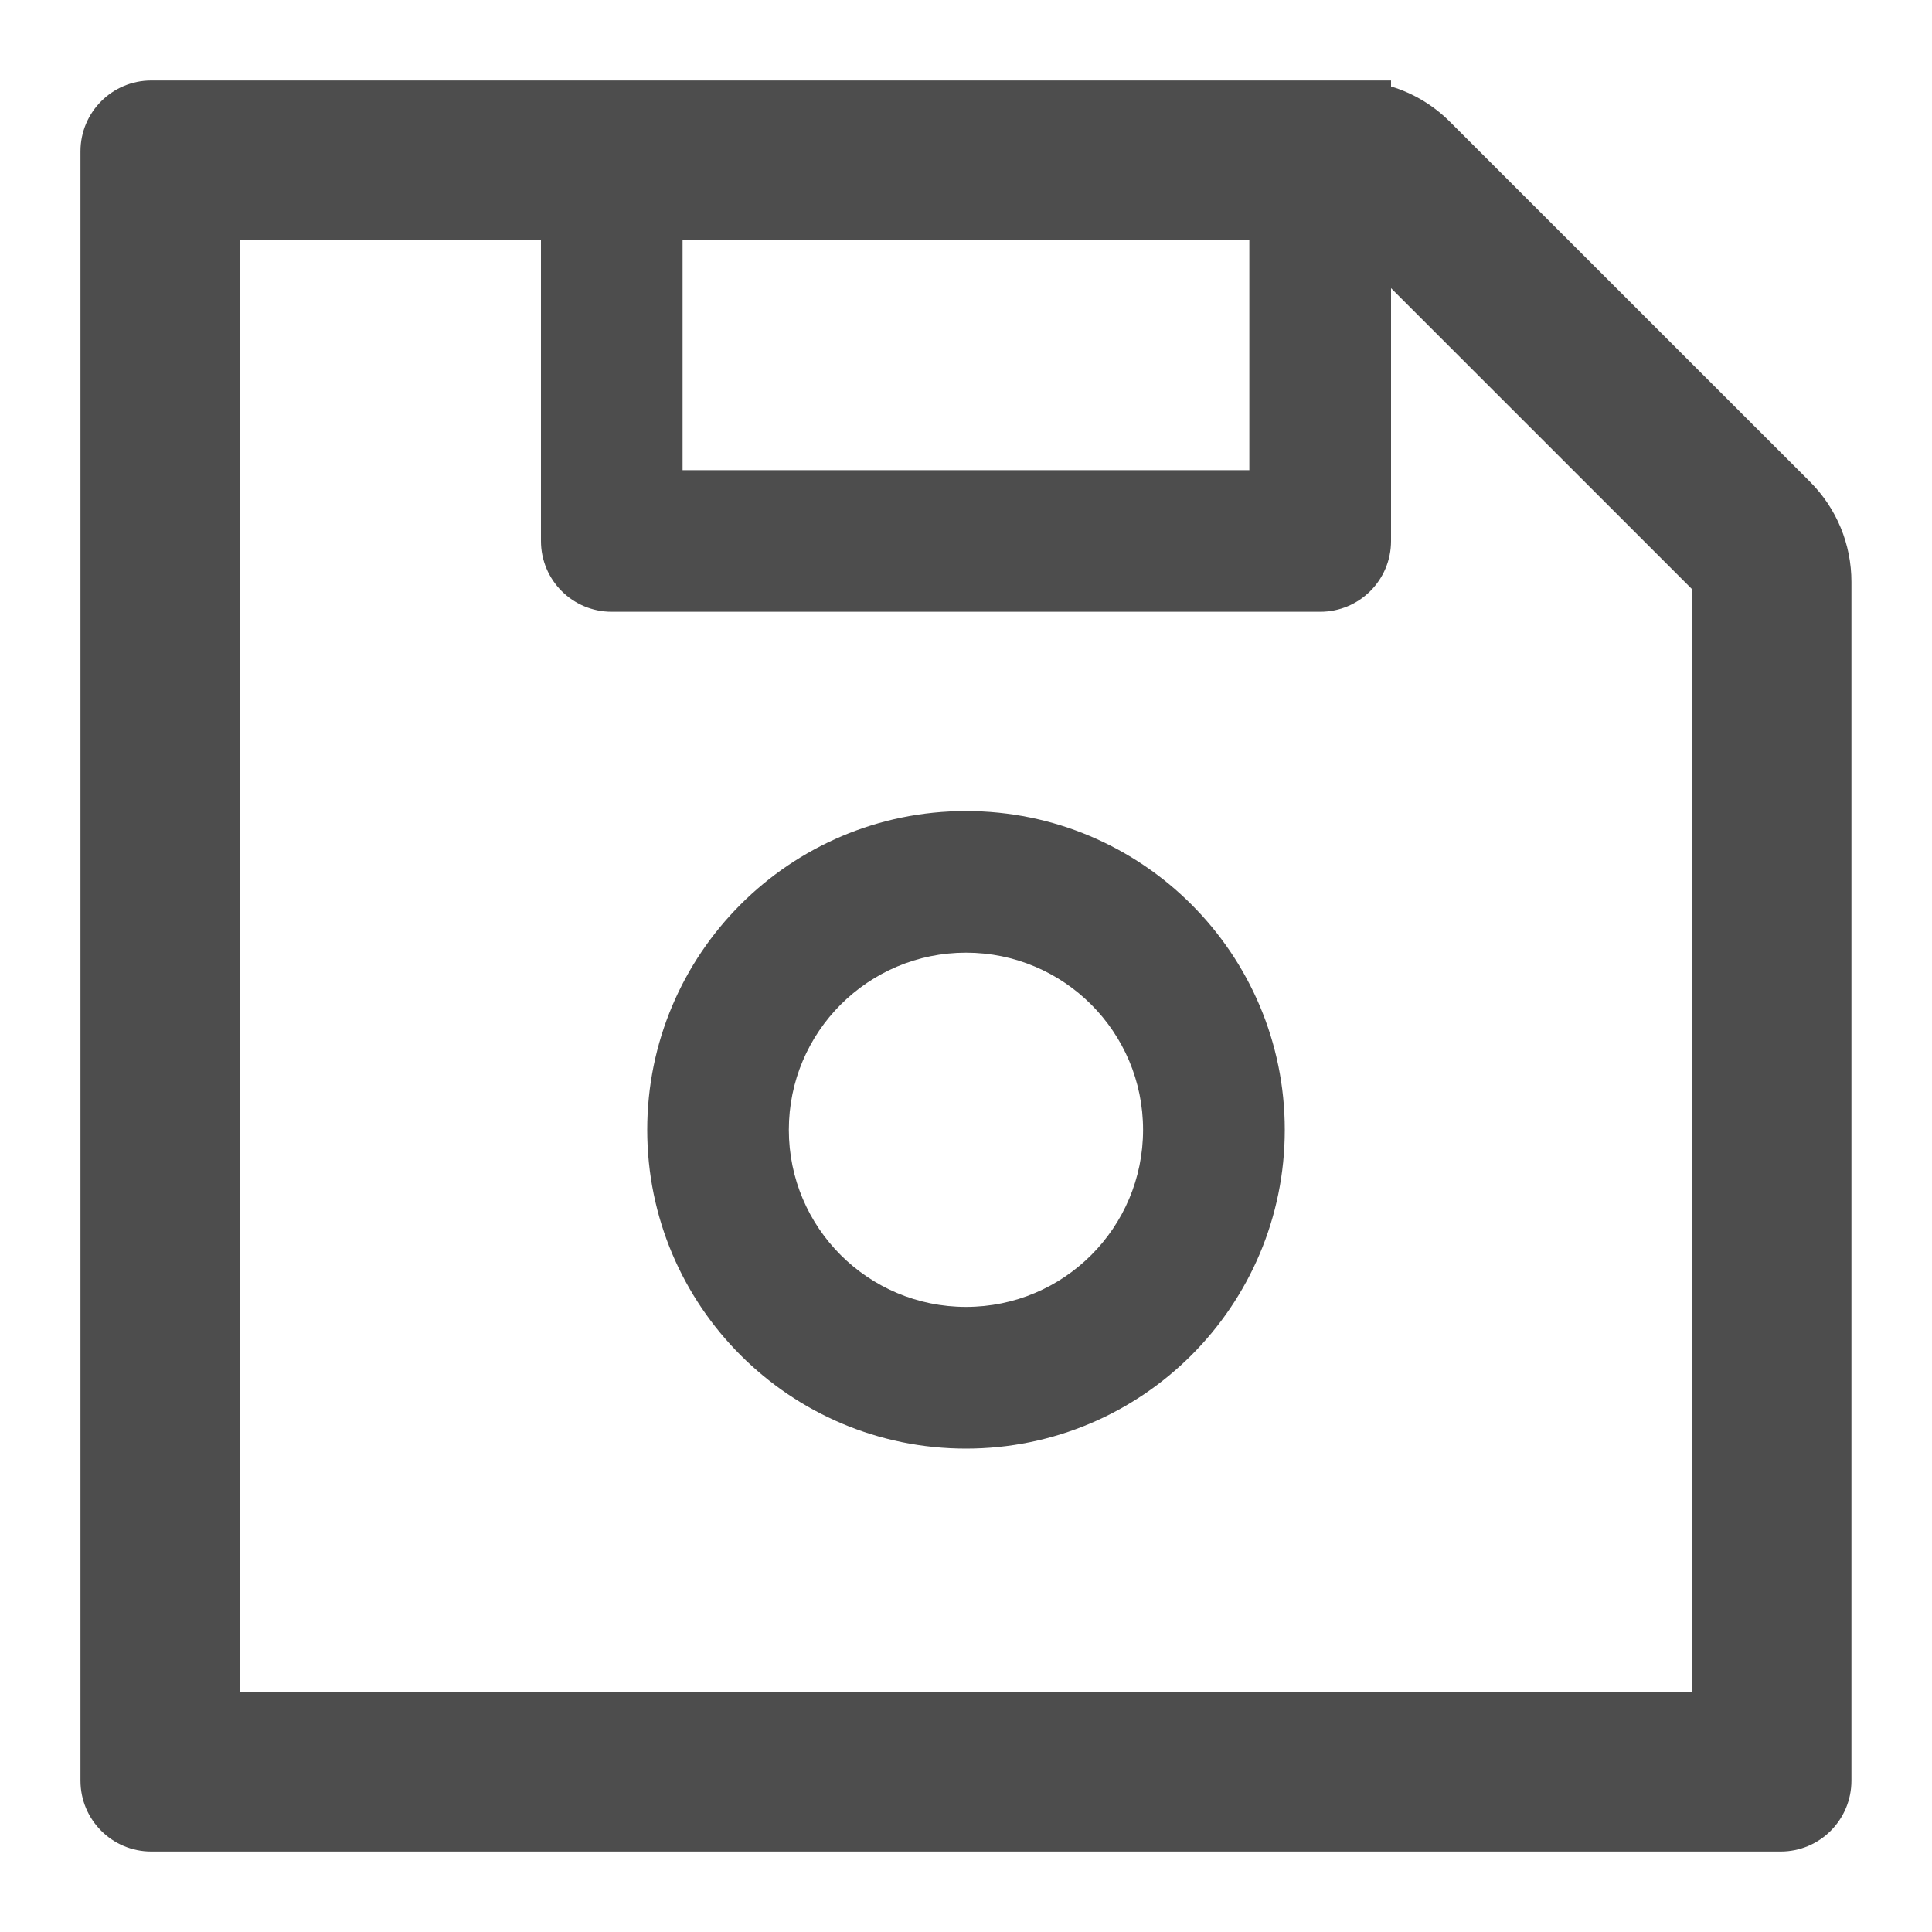
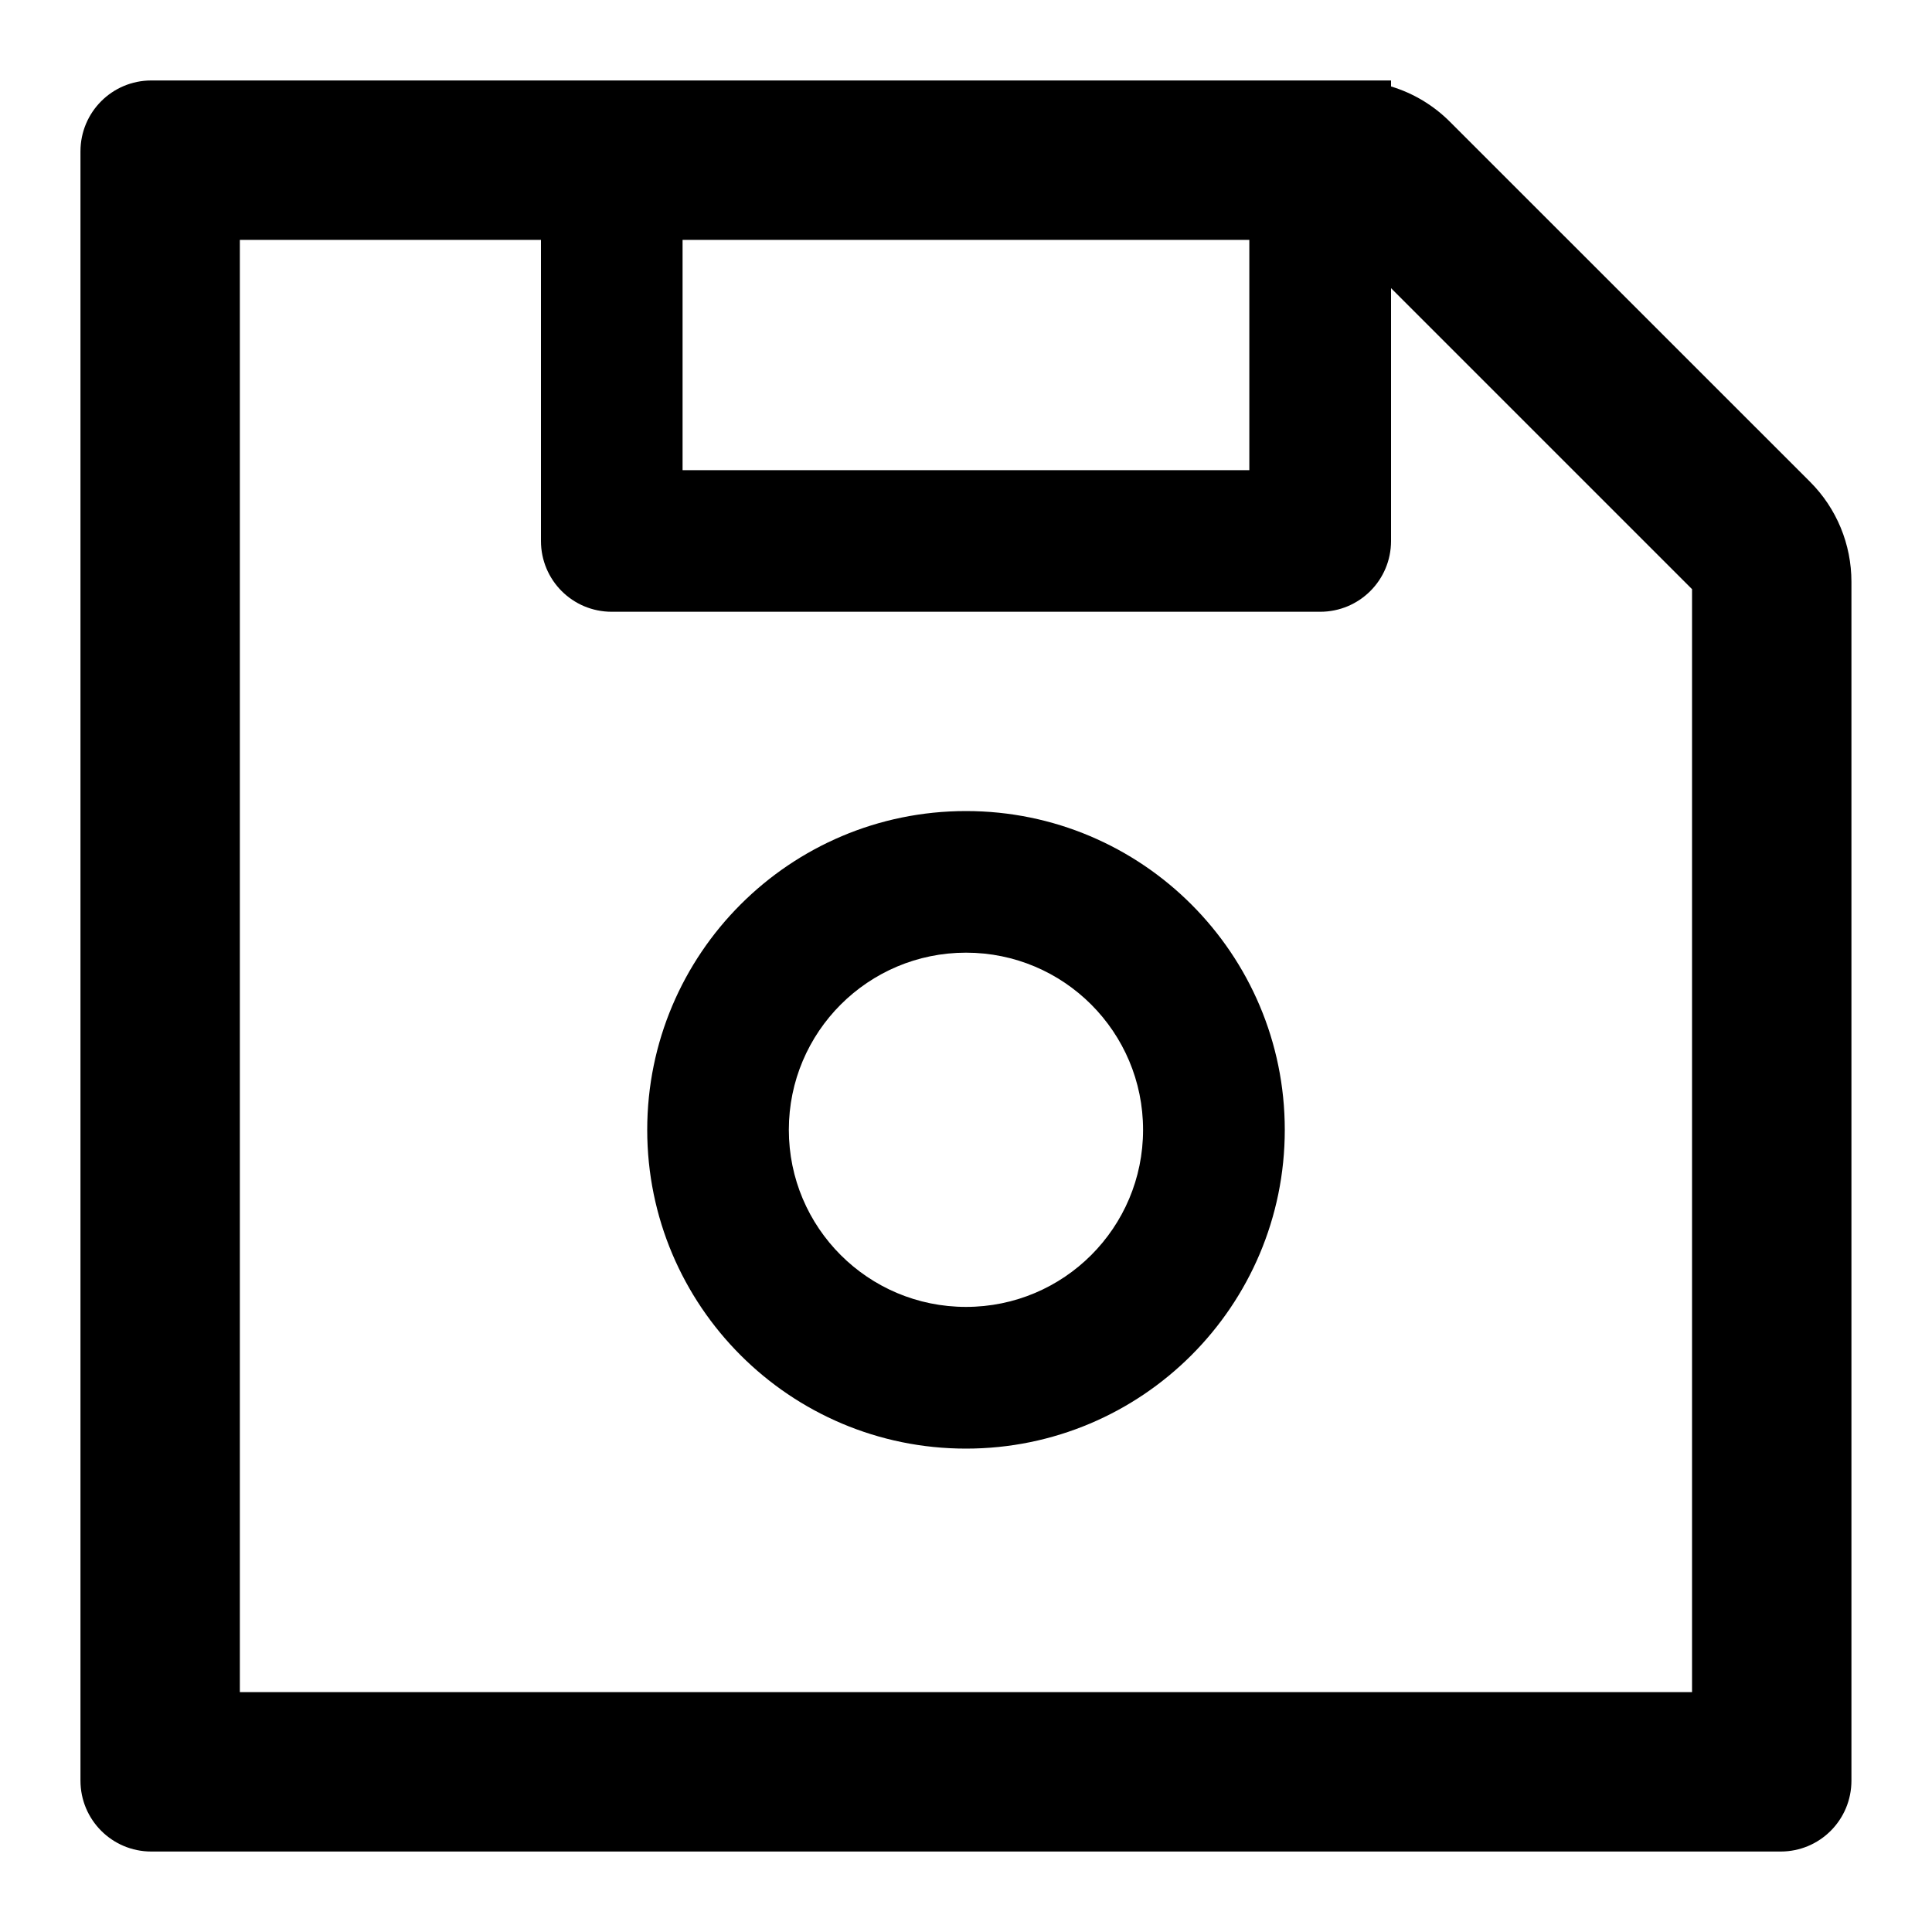
<svg xmlns="http://www.w3.org/2000/svg" width="20" height="20" viewBox="0 0 20 20" fill="currentColor">
-   <path d="M18.738 4.988L15.011 1.262C14.84 1.09 14.629 0.964 14.4 0.895V0.833H1.566C1.161 0.833 0.833 1.161 0.833 1.567V18.433C0.833 18.839 1.161 19.167 1.566 19.167H18.433C18.839 19.167 19.166 18.839 19.166 18.433V6.024C19.166 5.634 19.013 5.263 18.738 4.988ZM7.066 2.483H12.933V4.867H7.066V2.483ZM17.516 17.517H2.483V2.483H5.6V5.6C5.6 6.006 5.927 6.333 6.333 6.333H13.666C14.072 6.333 14.4 6.006 14.4 5.6V2.983L17.516 6.099V17.517ZM10 8.396C8.178 8.396 6.7 9.874 6.7 11.696C6.7 13.518 8.178 14.996 10 14.996C11.822 14.996 13.3 13.518 13.3 11.696C13.3 9.874 11.822 8.396 10 8.396ZM10 13.529C8.987 13.529 8.166 12.709 8.166 11.696C8.166 10.683 8.987 9.862 10 9.862C11.013 9.862 11.833 10.683 11.833 11.696C11.833 12.709 11.013 13.529 10 13.529Z" fill="#4D4D4D" />
+   <path d="M18.738 4.988L15.011 1.262C14.84 1.09 14.629 0.964 14.4 0.895V0.833H1.566C1.161 0.833 0.833 1.161 0.833 1.567V18.433C0.833 18.839 1.161 19.167 1.566 19.167H18.433C18.839 19.167 19.166 18.839 19.166 18.433V6.024C19.166 5.634 19.013 5.263 18.738 4.988ZM7.066 2.483H12.933V4.867H7.066V2.483ZM17.516 17.517H2.483V2.483H5.6V5.6C5.6 6.006 5.927 6.333 6.333 6.333H13.666C14.072 6.333 14.4 6.006 14.4 5.6V2.983L17.516 6.099V17.517ZM10 8.396C8.178 8.396 6.7 9.874 6.7 11.696C6.7 13.518 8.178 14.996 10 14.996C11.822 14.996 13.3 13.518 13.3 11.696C13.3 9.874 11.822 8.396 10 8.396ZM10 13.529C8.987 13.529 8.166 12.709 8.166 11.696C8.166 10.683 8.987 9.862 10 9.862C11.013 9.862 11.833 10.683 11.833 11.696C11.833 12.709 11.013 13.529 10 13.529Z" />
</svg>
